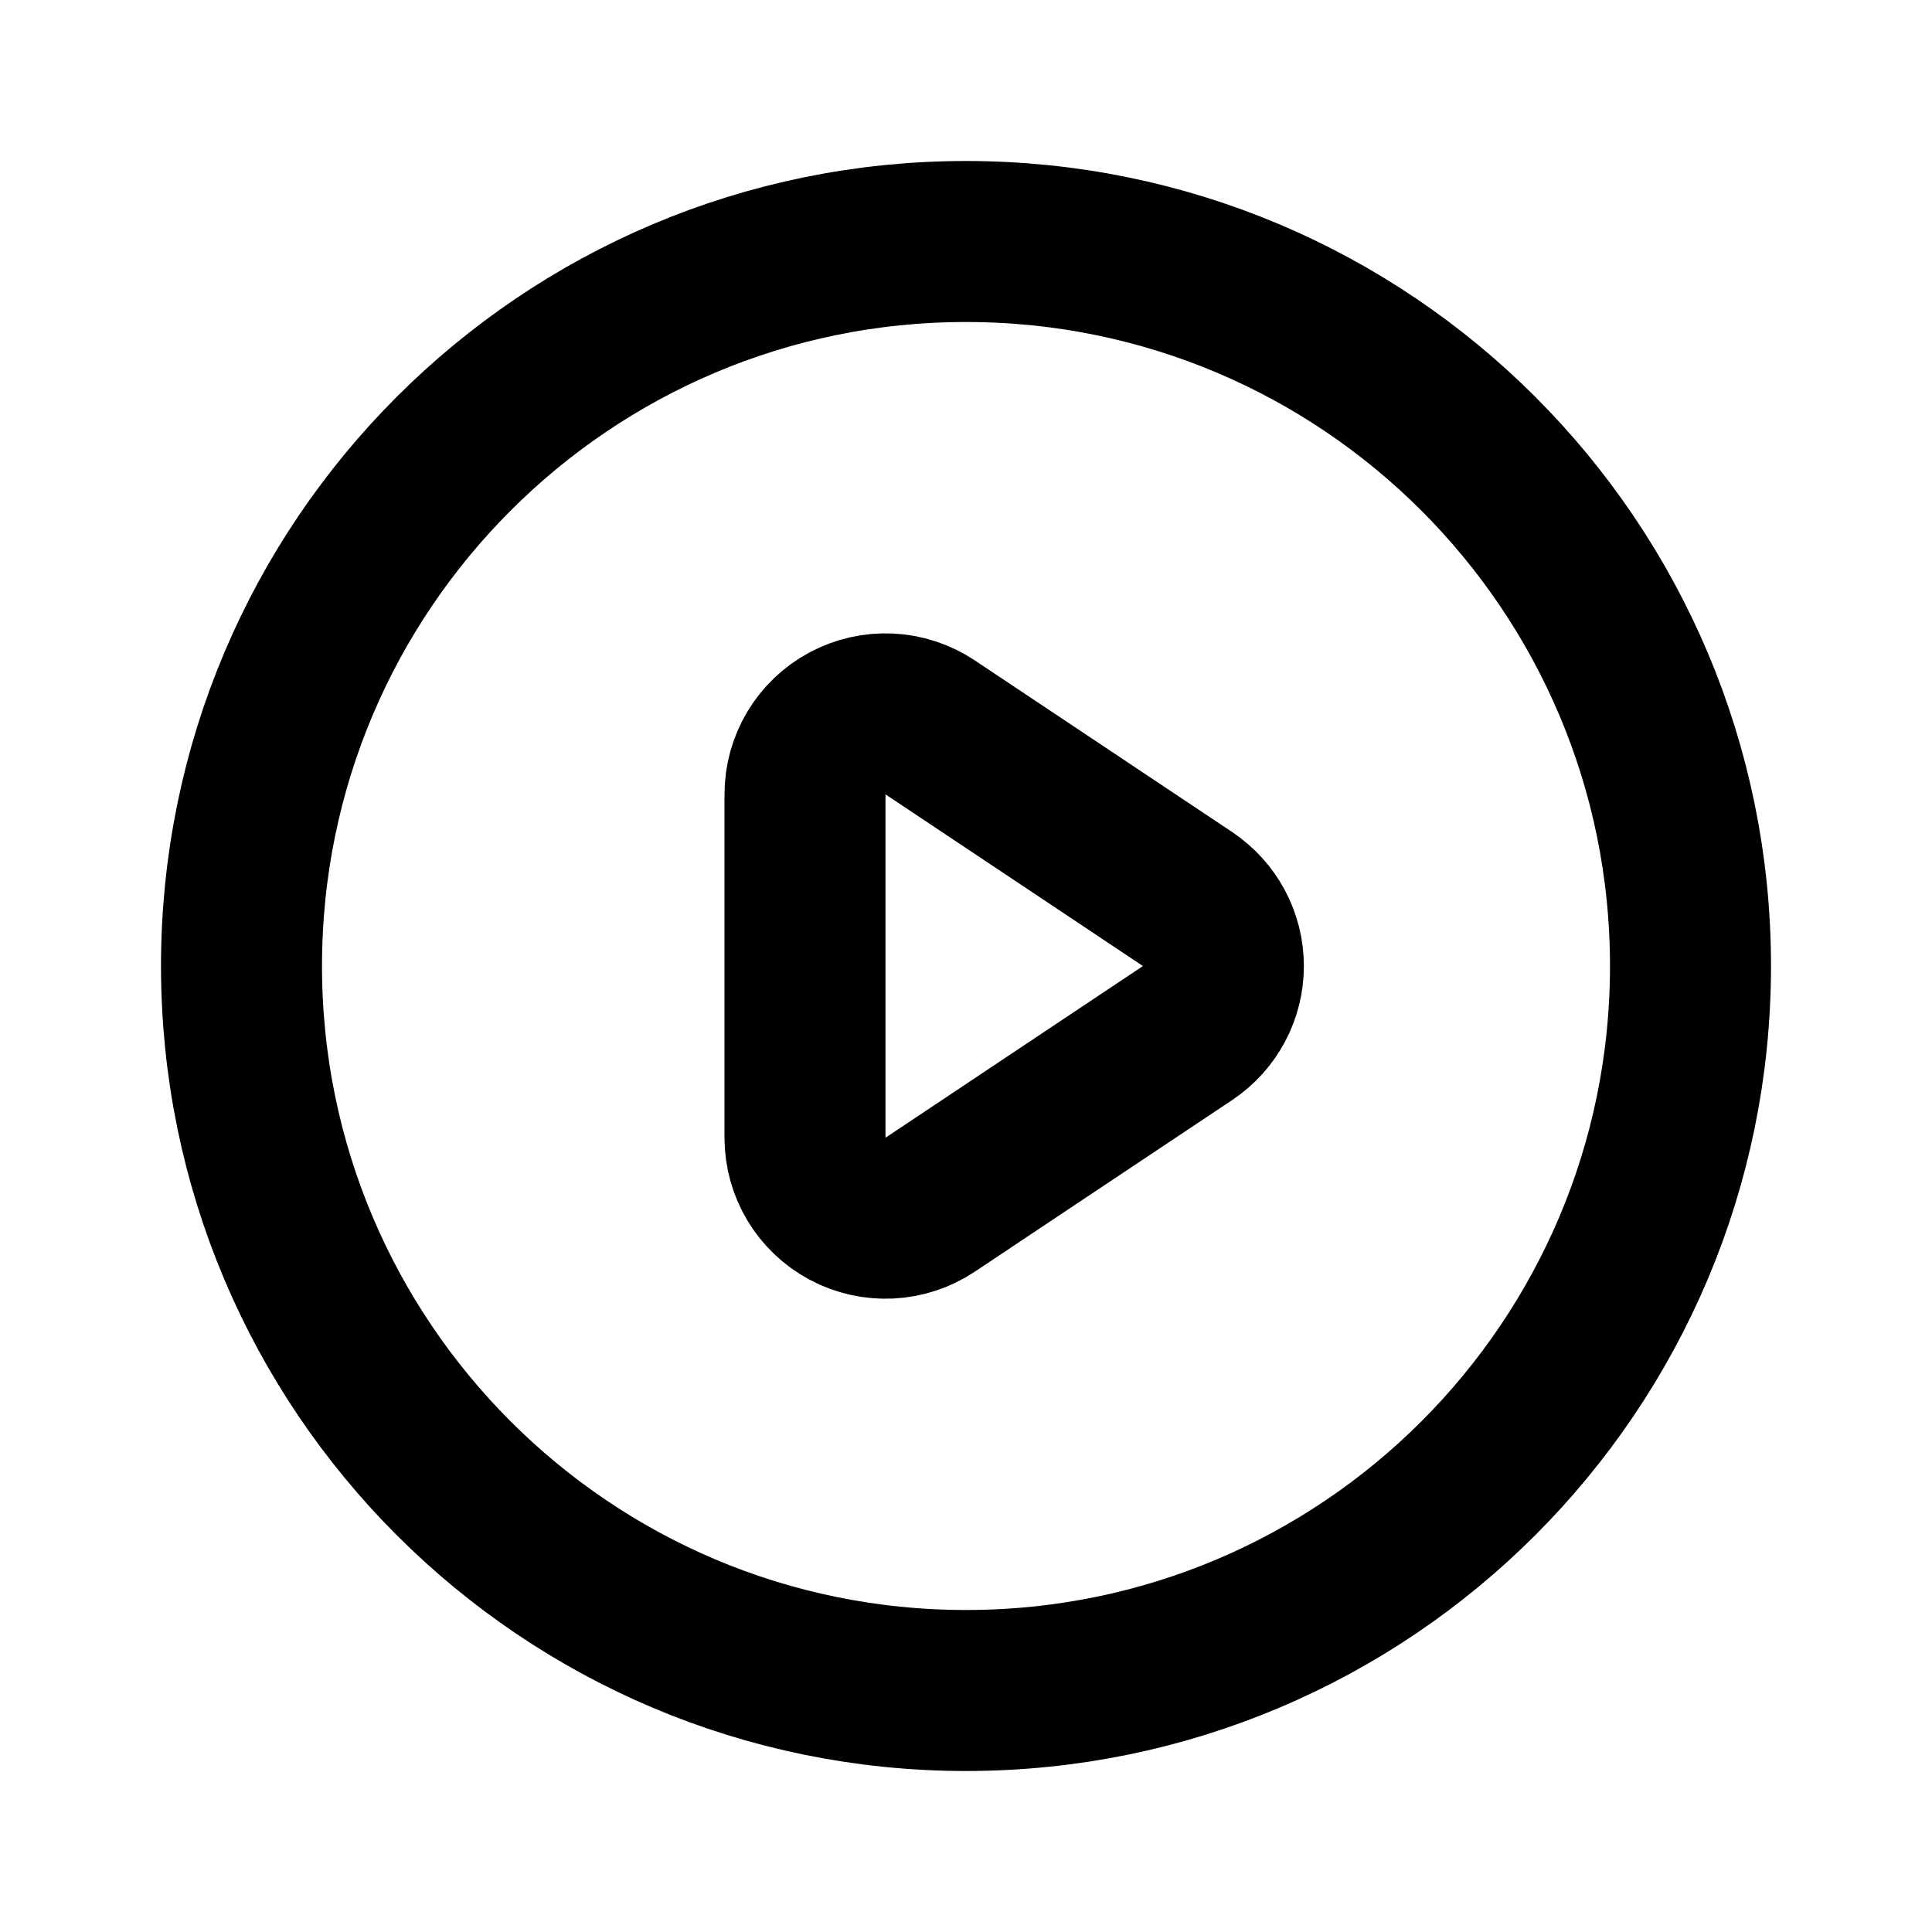
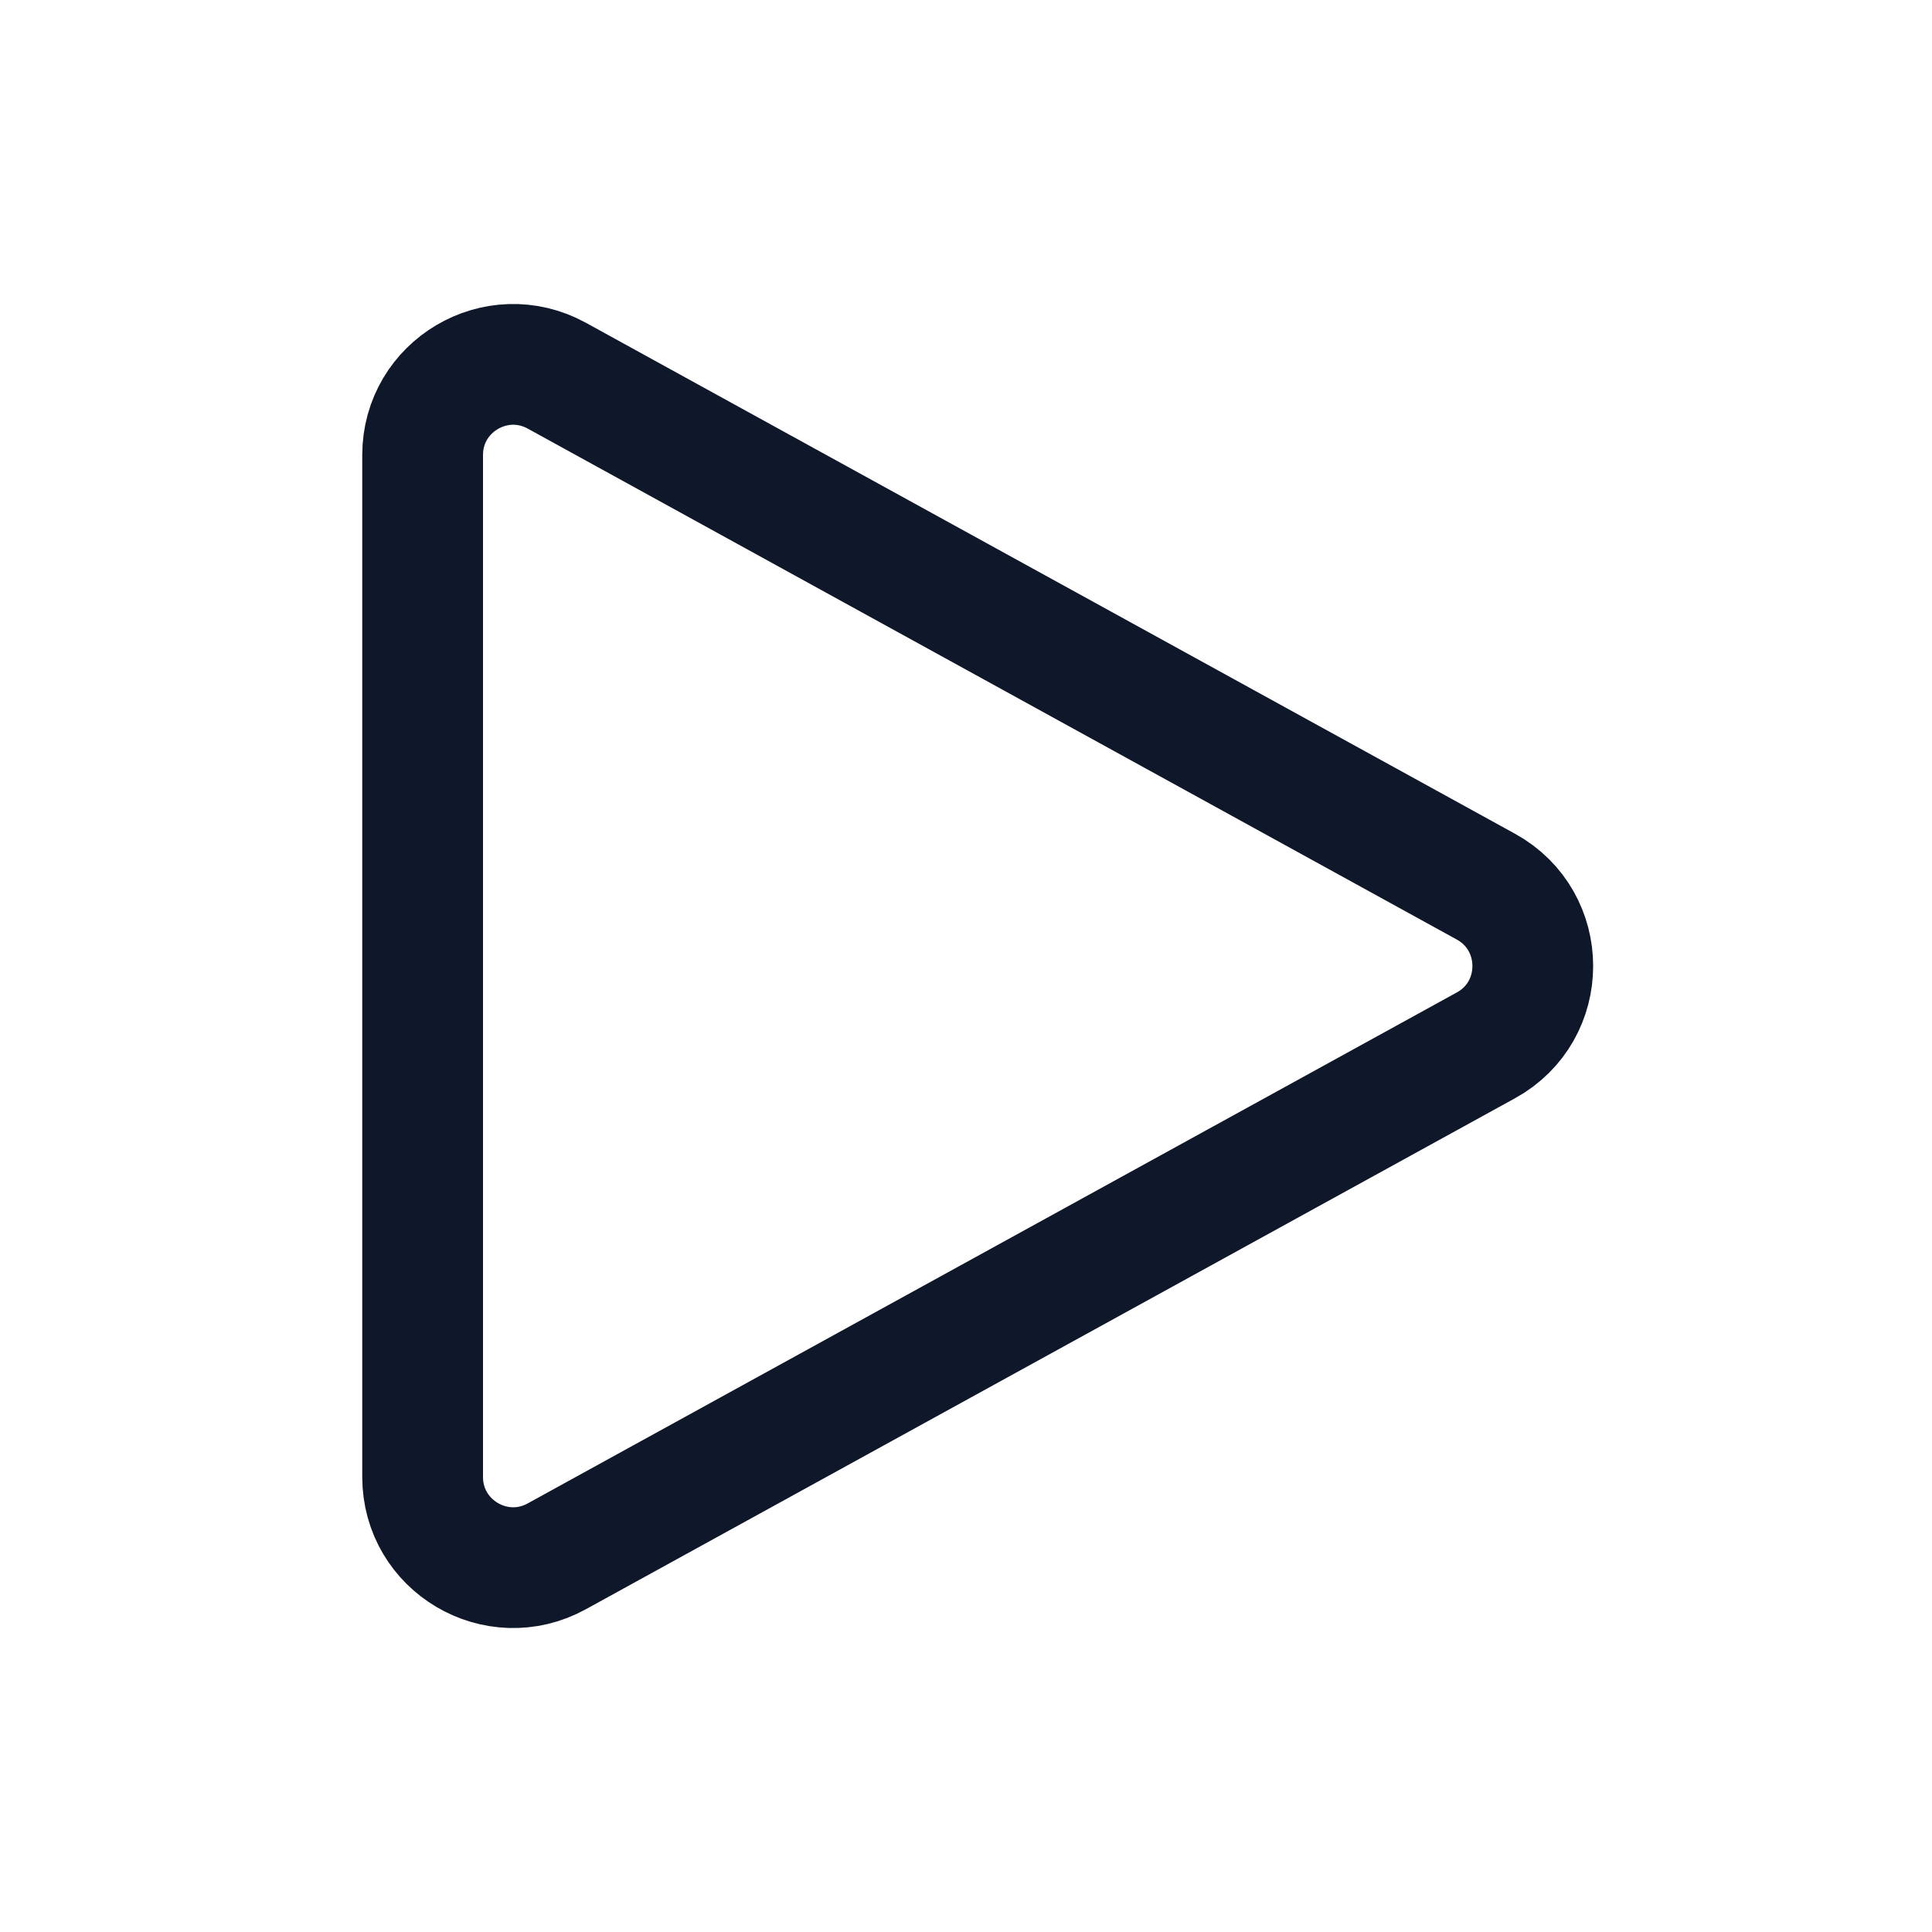
- <svg xmlns="http://www.w3.org/2000/svg" fill="none" viewBox="0 0 24 24" stroke="currentColor">
-   <path stroke-linecap="round" stroke-linejoin="round" stroke-width="2" d="M14.752 11.168l-3.197-2.132A1 1 0 0010 9.87v4.263a1 1 0 001.555.832l3.197-2.132a1 1 0 000-1.664z" />
-   <path stroke-linecap="round" stroke-linejoin="round" stroke-width="2" d="M21 12a9 9 0 11-18 0 9 9 0 0118 0z" />
+ <svg xmlns="http://www.w3.org/2000/svg" width="24" height="24" viewBox="0 0 24 24" fill="none">
+   <path d="M5.25 5.653C5.25 4.797 6.167 4.255 6.917 4.667L18.458 11.014C19.235 11.442 19.235 12.559 18.458 12.986L6.917 19.333C6.167 19.746 5.25 19.203 5.25 18.348V5.653Z" stroke="#0F172A" stroke-width="1.5" stroke-linecap="round" stroke-linejoin="round" />
</svg>
